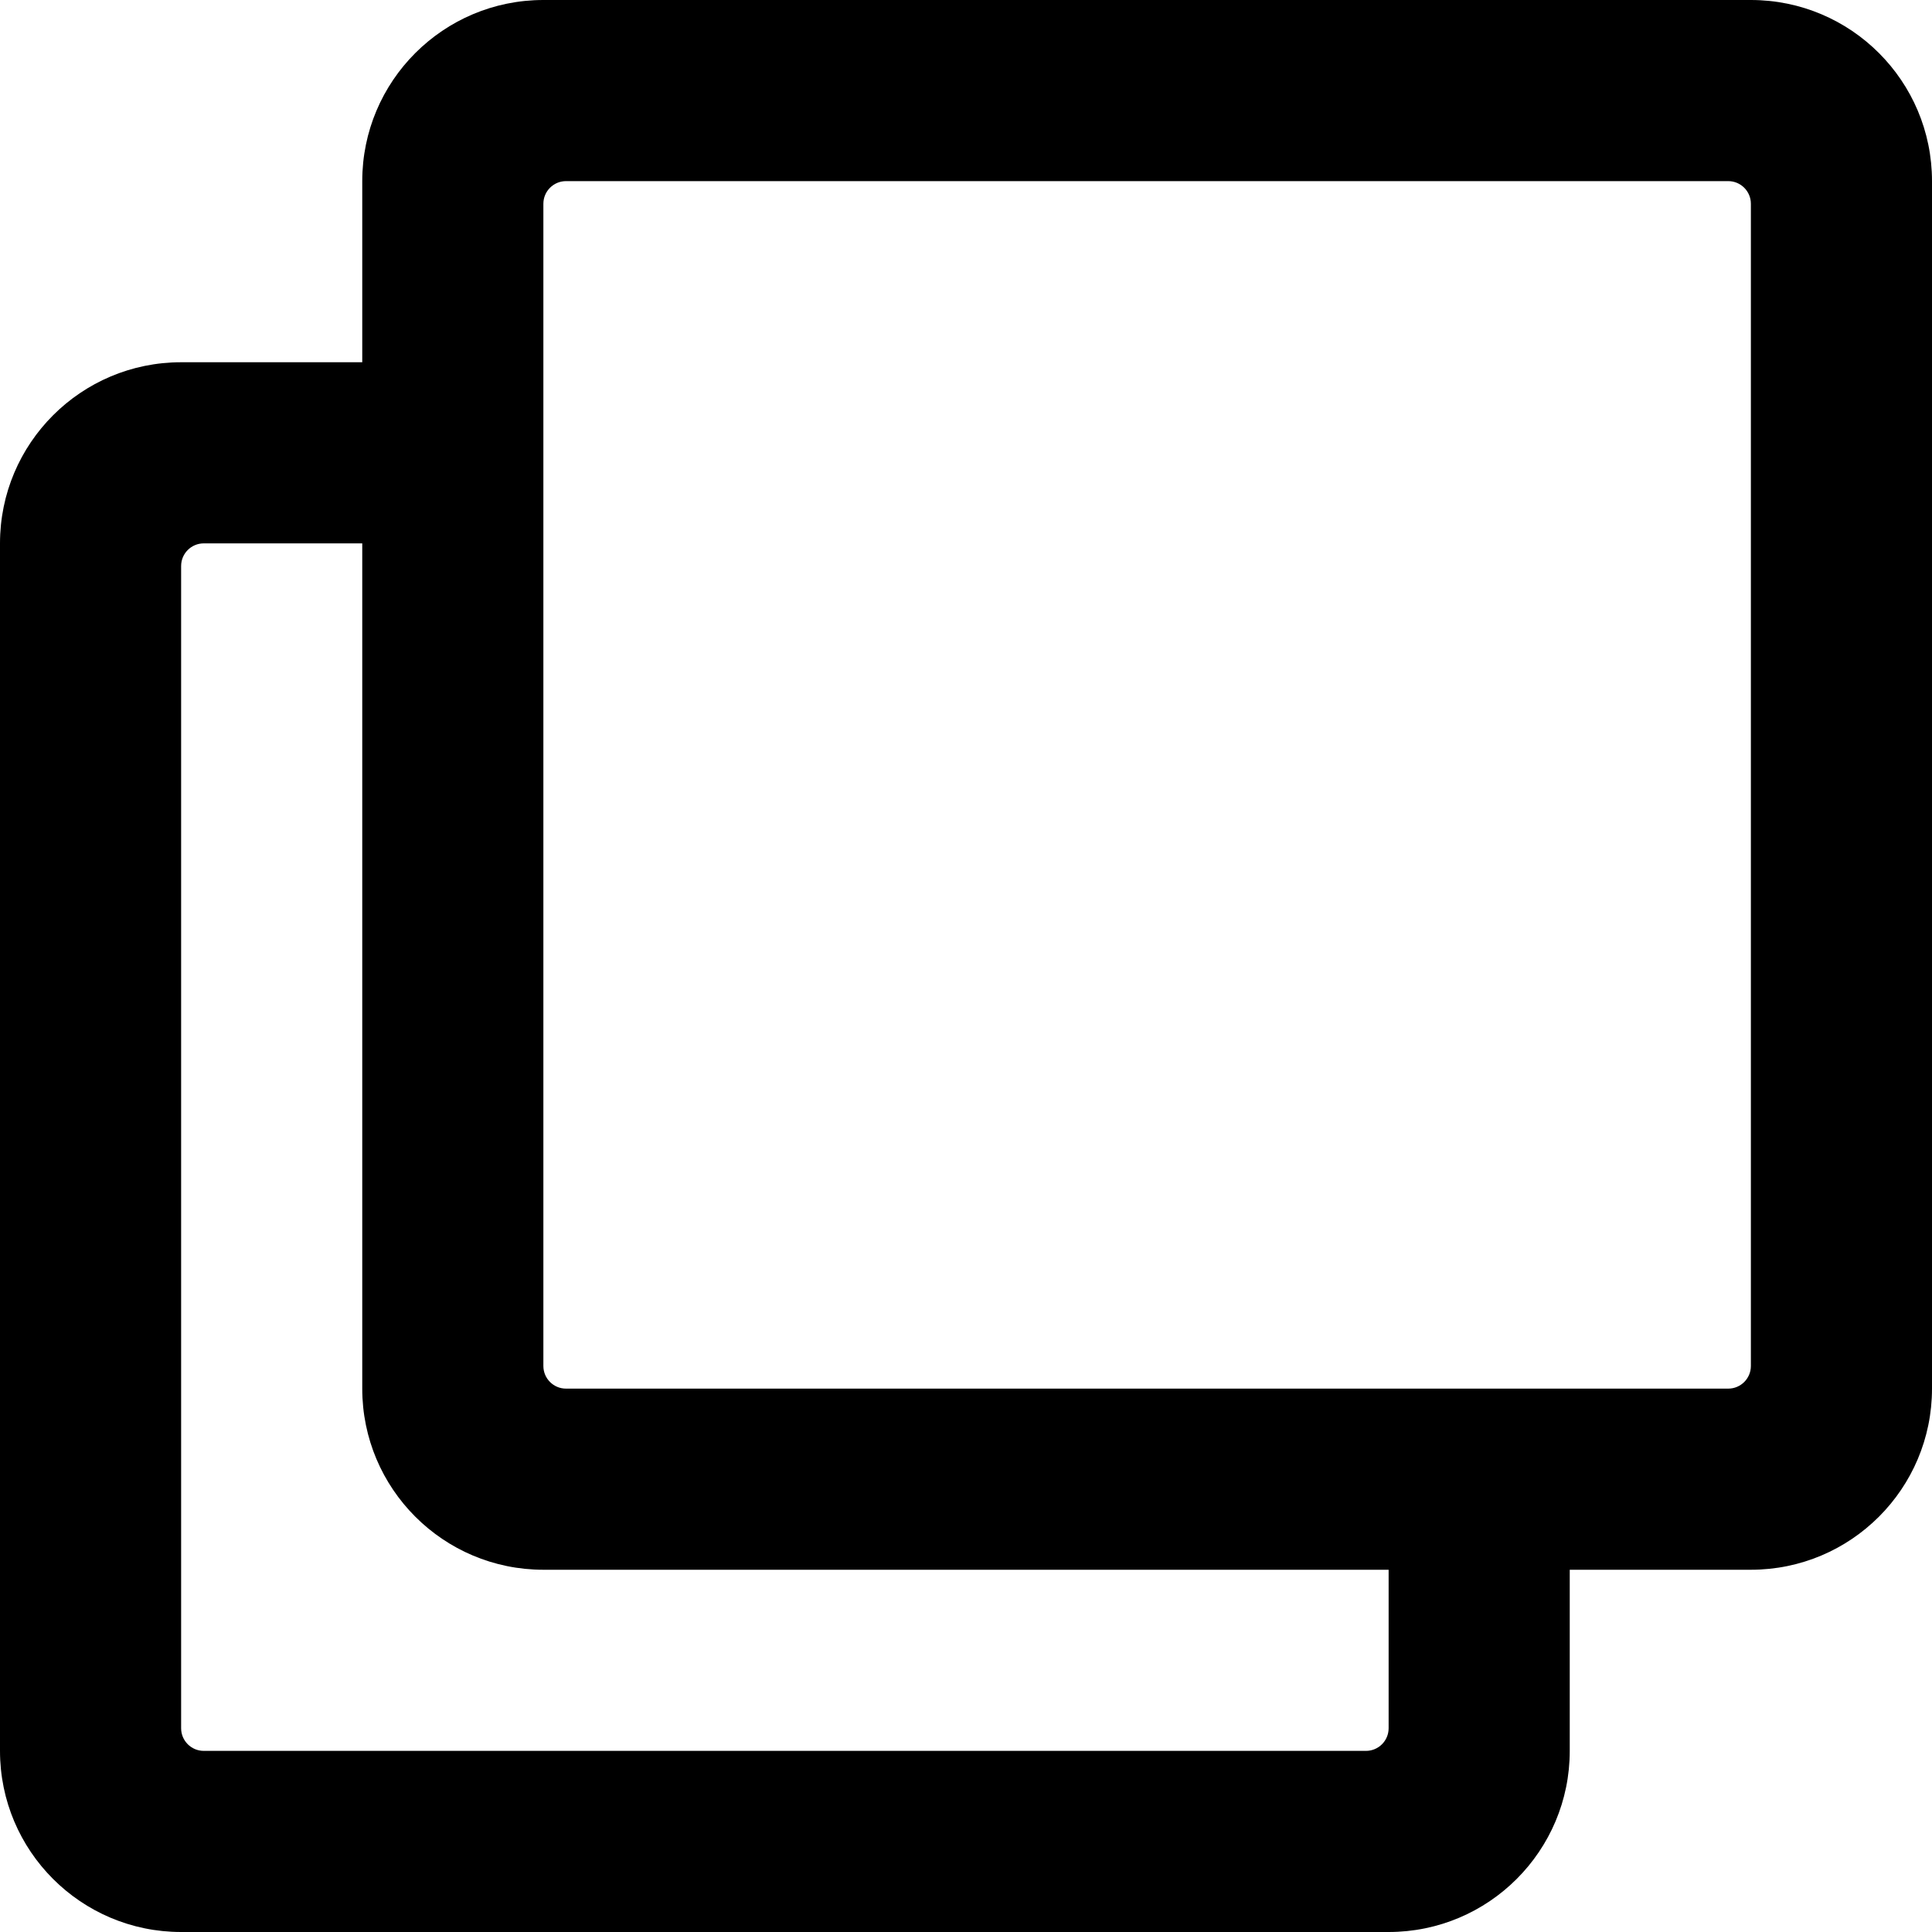
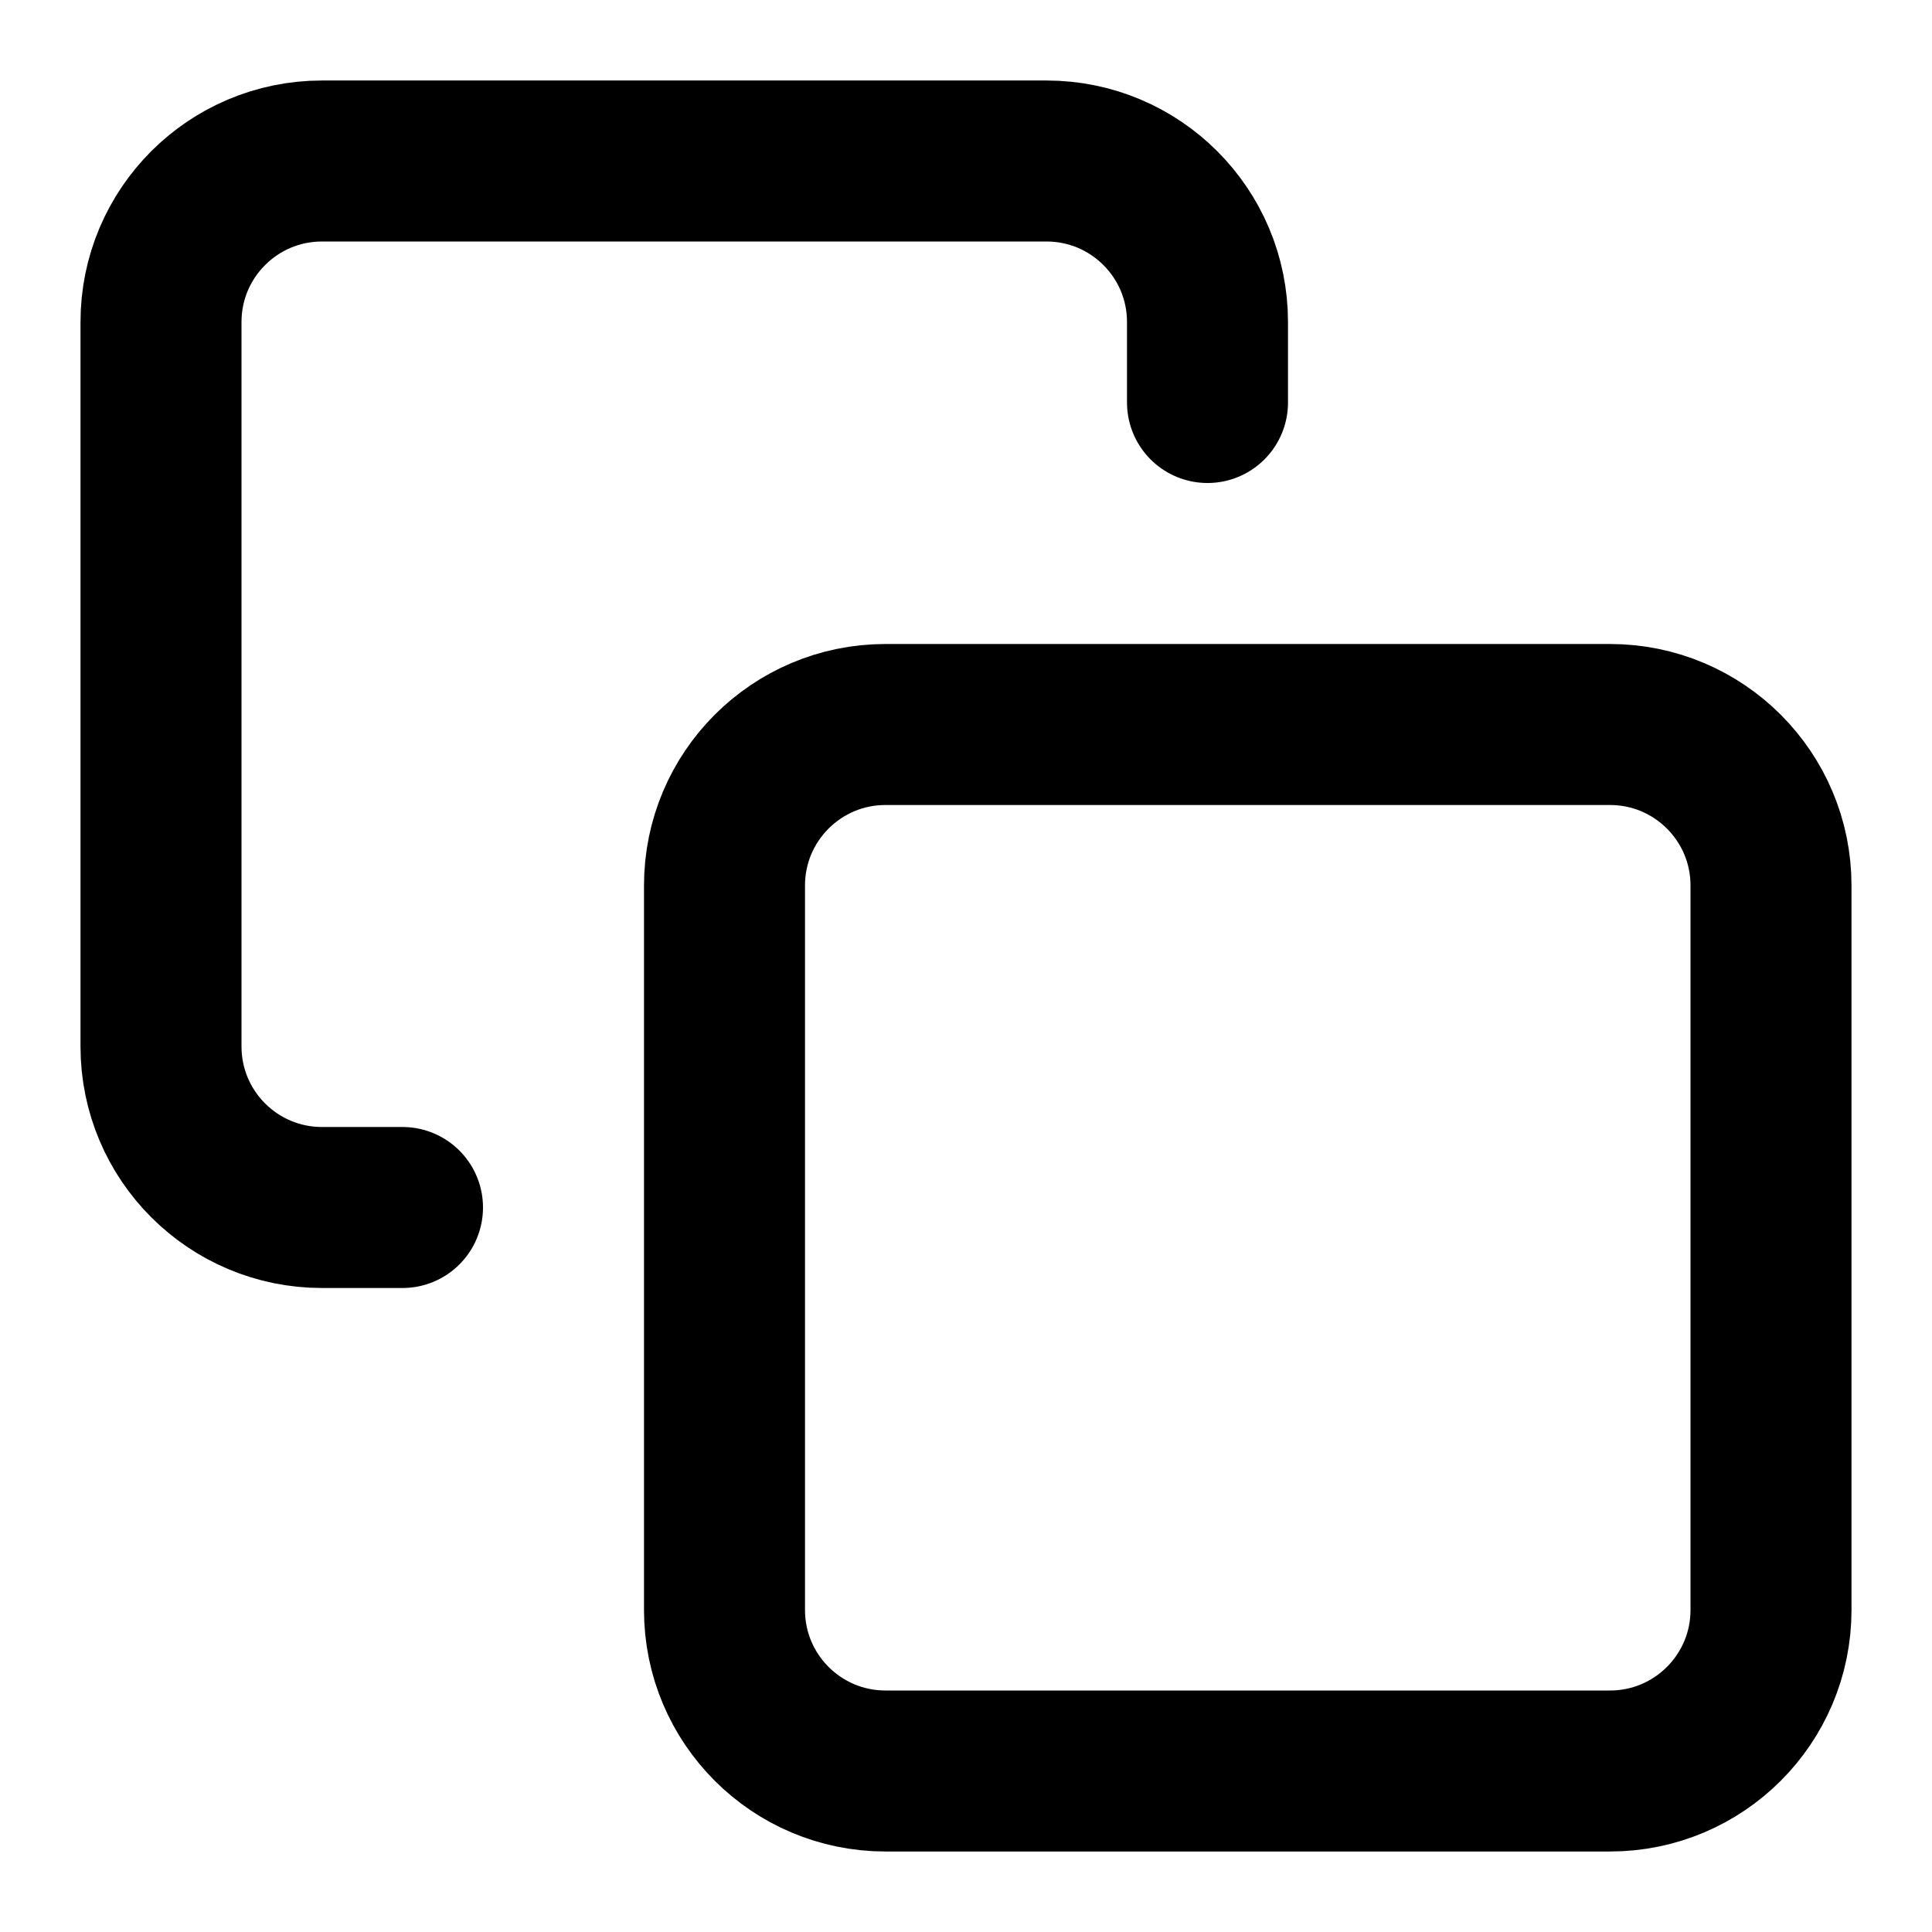
- <svg xmlns="http://www.w3.org/2000/svg" aria-hidden="true" focusable="false" data-prefix="far" data-icon="clone" class="svg-inline--fa fa-clone fa-w-16" role="img" viewBox="0 0 512 512">
-   <path fill="currentColor" d="M464 0H144c-26.51 0-48 21.49-48 48v48H48c-26.51 0-48 21.49-48 48v320c0 26.51 21.49 48 48 48h320c26.51 0 48-21.49 48-48v-48h48c26.51 0 48-21.49 48-48V48c0-26.51-21.49-48-48-48zM362 464H54a6 6 0 0 1-6-6V150a6 6 0 0 1 6-6h42v224c0 26.51 21.49 48 48 48h224v42a6 6 0 0 1-6 6zm96-96H150a6 6 0 0 1-6-6V54a6 6 0 0 1 6-6h308a6 6 0 0 1 6 6v308a6 6 0 0 1-6 6z">
-   </path>
+ <svg xmlns="http://www.w3.org/2000/svg" width="24" height="24" viewBox="0 0 24 24" fill="none" stroke="currentColor" stroke-width="2" stroke-linecap="round" stroke-linejoin="round">
+   <rect x="9" y="9" width="13" height="13" rx="2" ry="2" />
+   <path d="M5 15H4a2 2 0 01-2-2V4a2 2 0 012-2h9a2 2 0 012 2v1" />
</svg>
